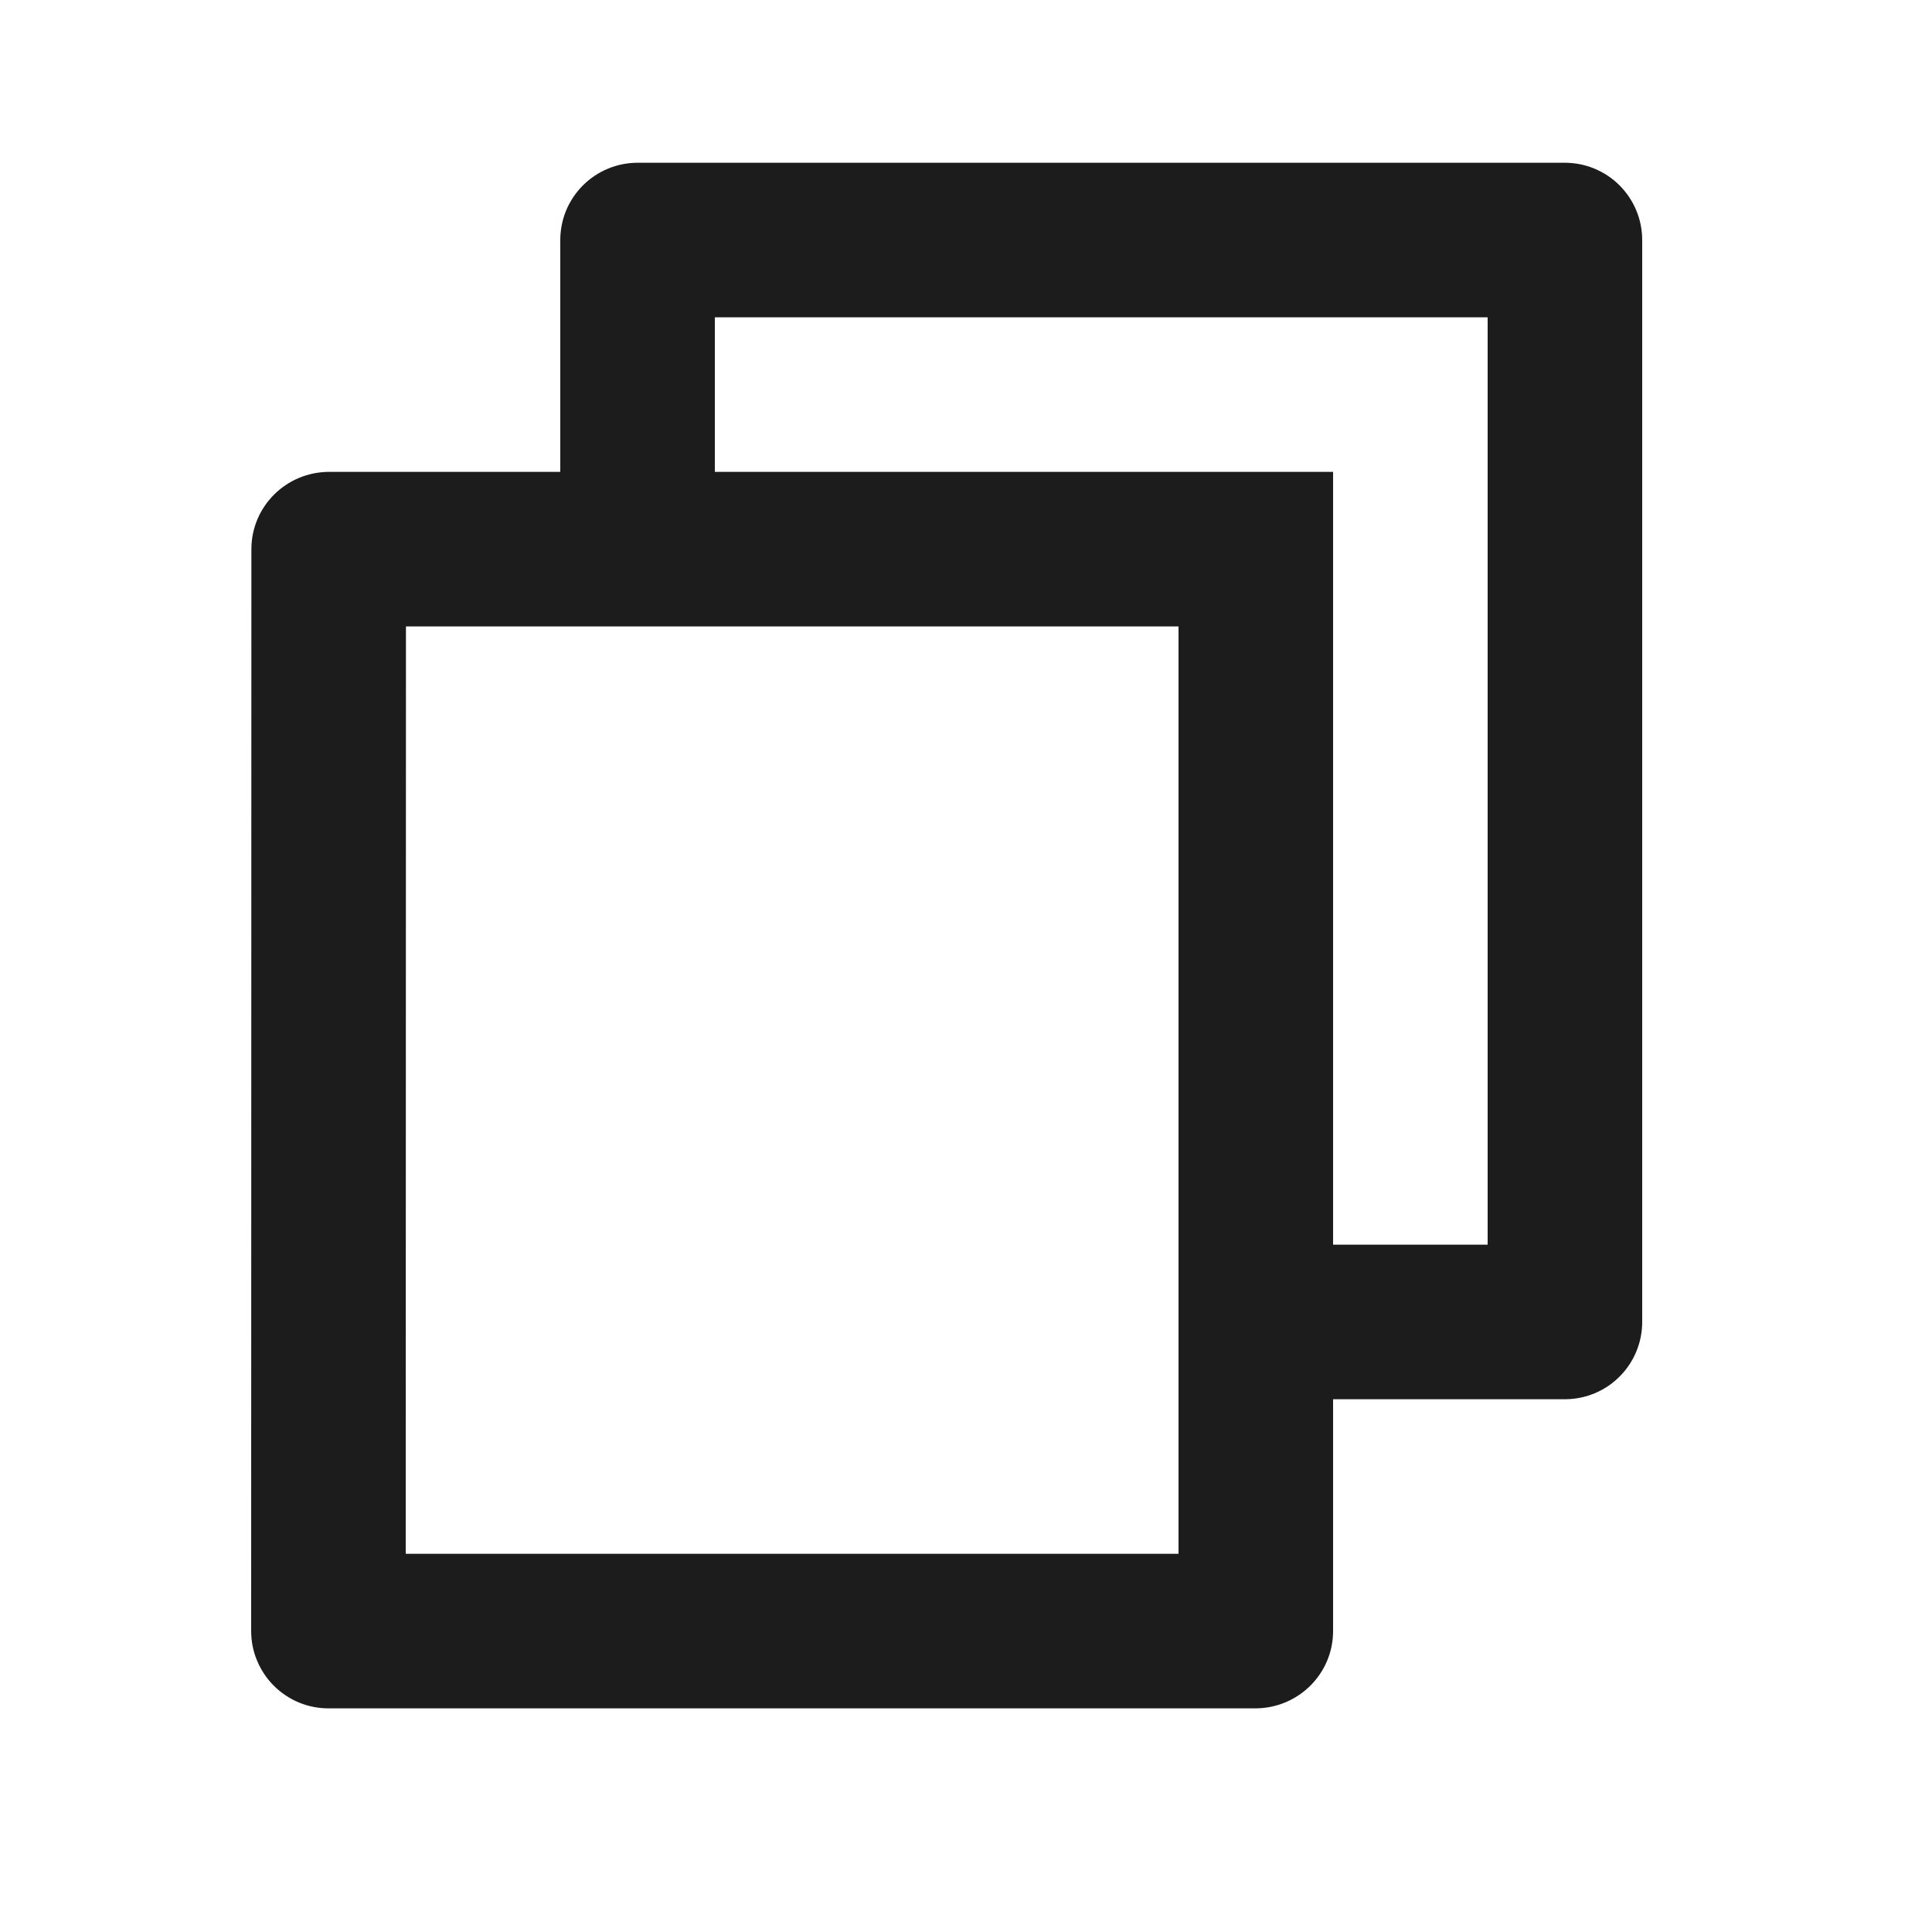
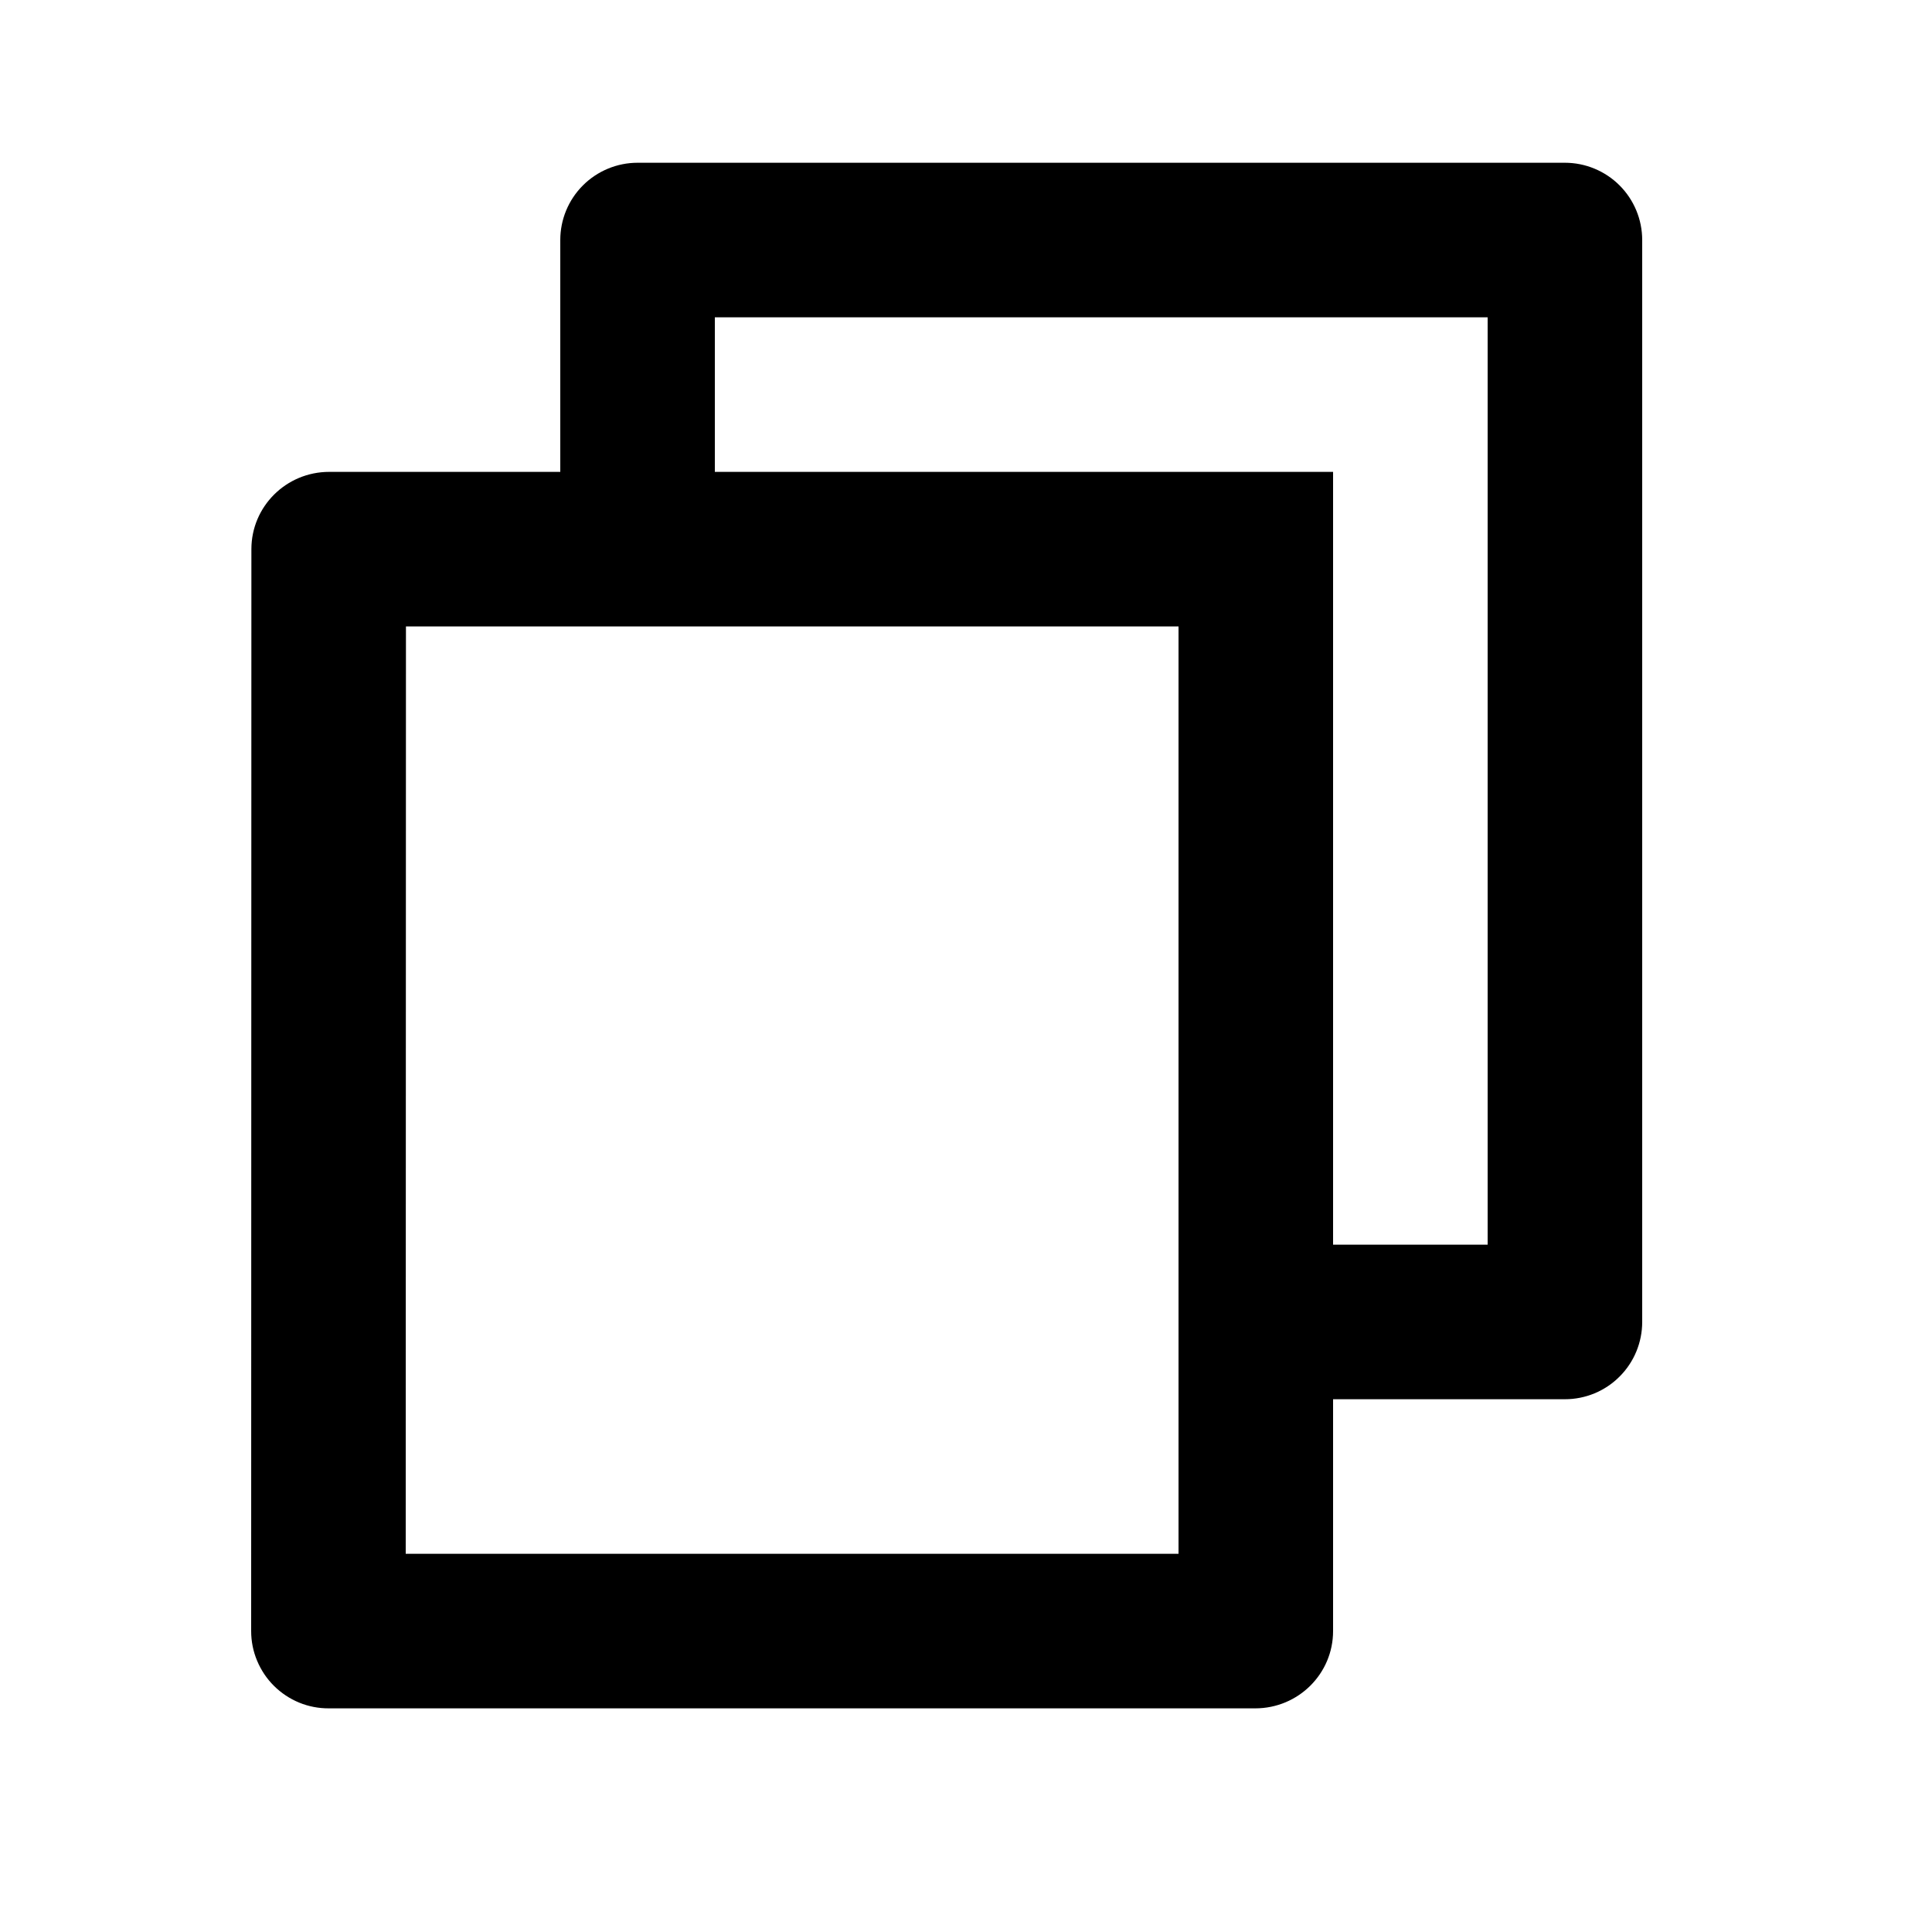
<svg xmlns="http://www.w3.org/2000/svg" width="25" height="25" viewBox="0 0 25 25" fill="none">
-   <path d="M7.25 6.106V3.106C7.25 2.841 7.355 2.587 7.543 2.399C7.73 2.212 7.985 2.106 8.25 2.106H20.25C20.515 2.106 20.77 2.212 20.957 2.399C21.145 2.587 21.25 2.841 21.25 3.106V17.106C21.25 17.371 21.145 17.626 20.957 17.813C20.77 18.001 20.515 18.106 20.25 18.106H17.25V21.106C17.25 21.658 16.8 22.106 16.243 22.106H4.257C4.125 22.107 3.994 22.082 3.872 22.032C3.75 21.982 3.639 21.908 3.546 21.816C3.452 21.723 3.378 21.612 3.327 21.49C3.276 21.369 3.25 21.238 3.25 21.106L3.253 7.106C3.253 6.554 3.703 6.106 4.26 6.106H7.25ZM5.253 8.106L5.25 20.106H15.25V8.106H5.253ZM9.25 6.106H17.25V16.106H19.25V4.106H9.25V6.106Z" fill="#1C1C1C" />
+   <path d="M7.25 6.106V3.106C7.25 2.841 7.355 2.587 7.543 2.399C7.73 2.212 7.985 2.106 8.25 2.106H20.25C20.515 2.106 20.77 2.212 20.957 2.399C21.145 2.587 21.25 2.841 21.25 3.106V17.106C21.25 17.371 21.145 17.626 20.957 17.813C20.77 18.001 20.515 18.106 20.25 18.106H17.25V21.106C17.25 21.658 16.8 22.106 16.243 22.106H4.257C4.125 22.107 3.994 22.082 3.872 22.032C3.75 21.982 3.639 21.908 3.546 21.816C3.452 21.723 3.378 21.612 3.327 21.49C3.276 21.369 3.25 21.238 3.25 21.106L3.253 7.106C3.253 6.554 3.703 6.106 4.26 6.106H7.25ZM5.253 8.106L5.25 20.106H15.25V8.106H5.253ZM9.25 6.106H17.25V16.106H19.25V4.106H9.25V6.106Z" fill="currentColor" />
</svg>
